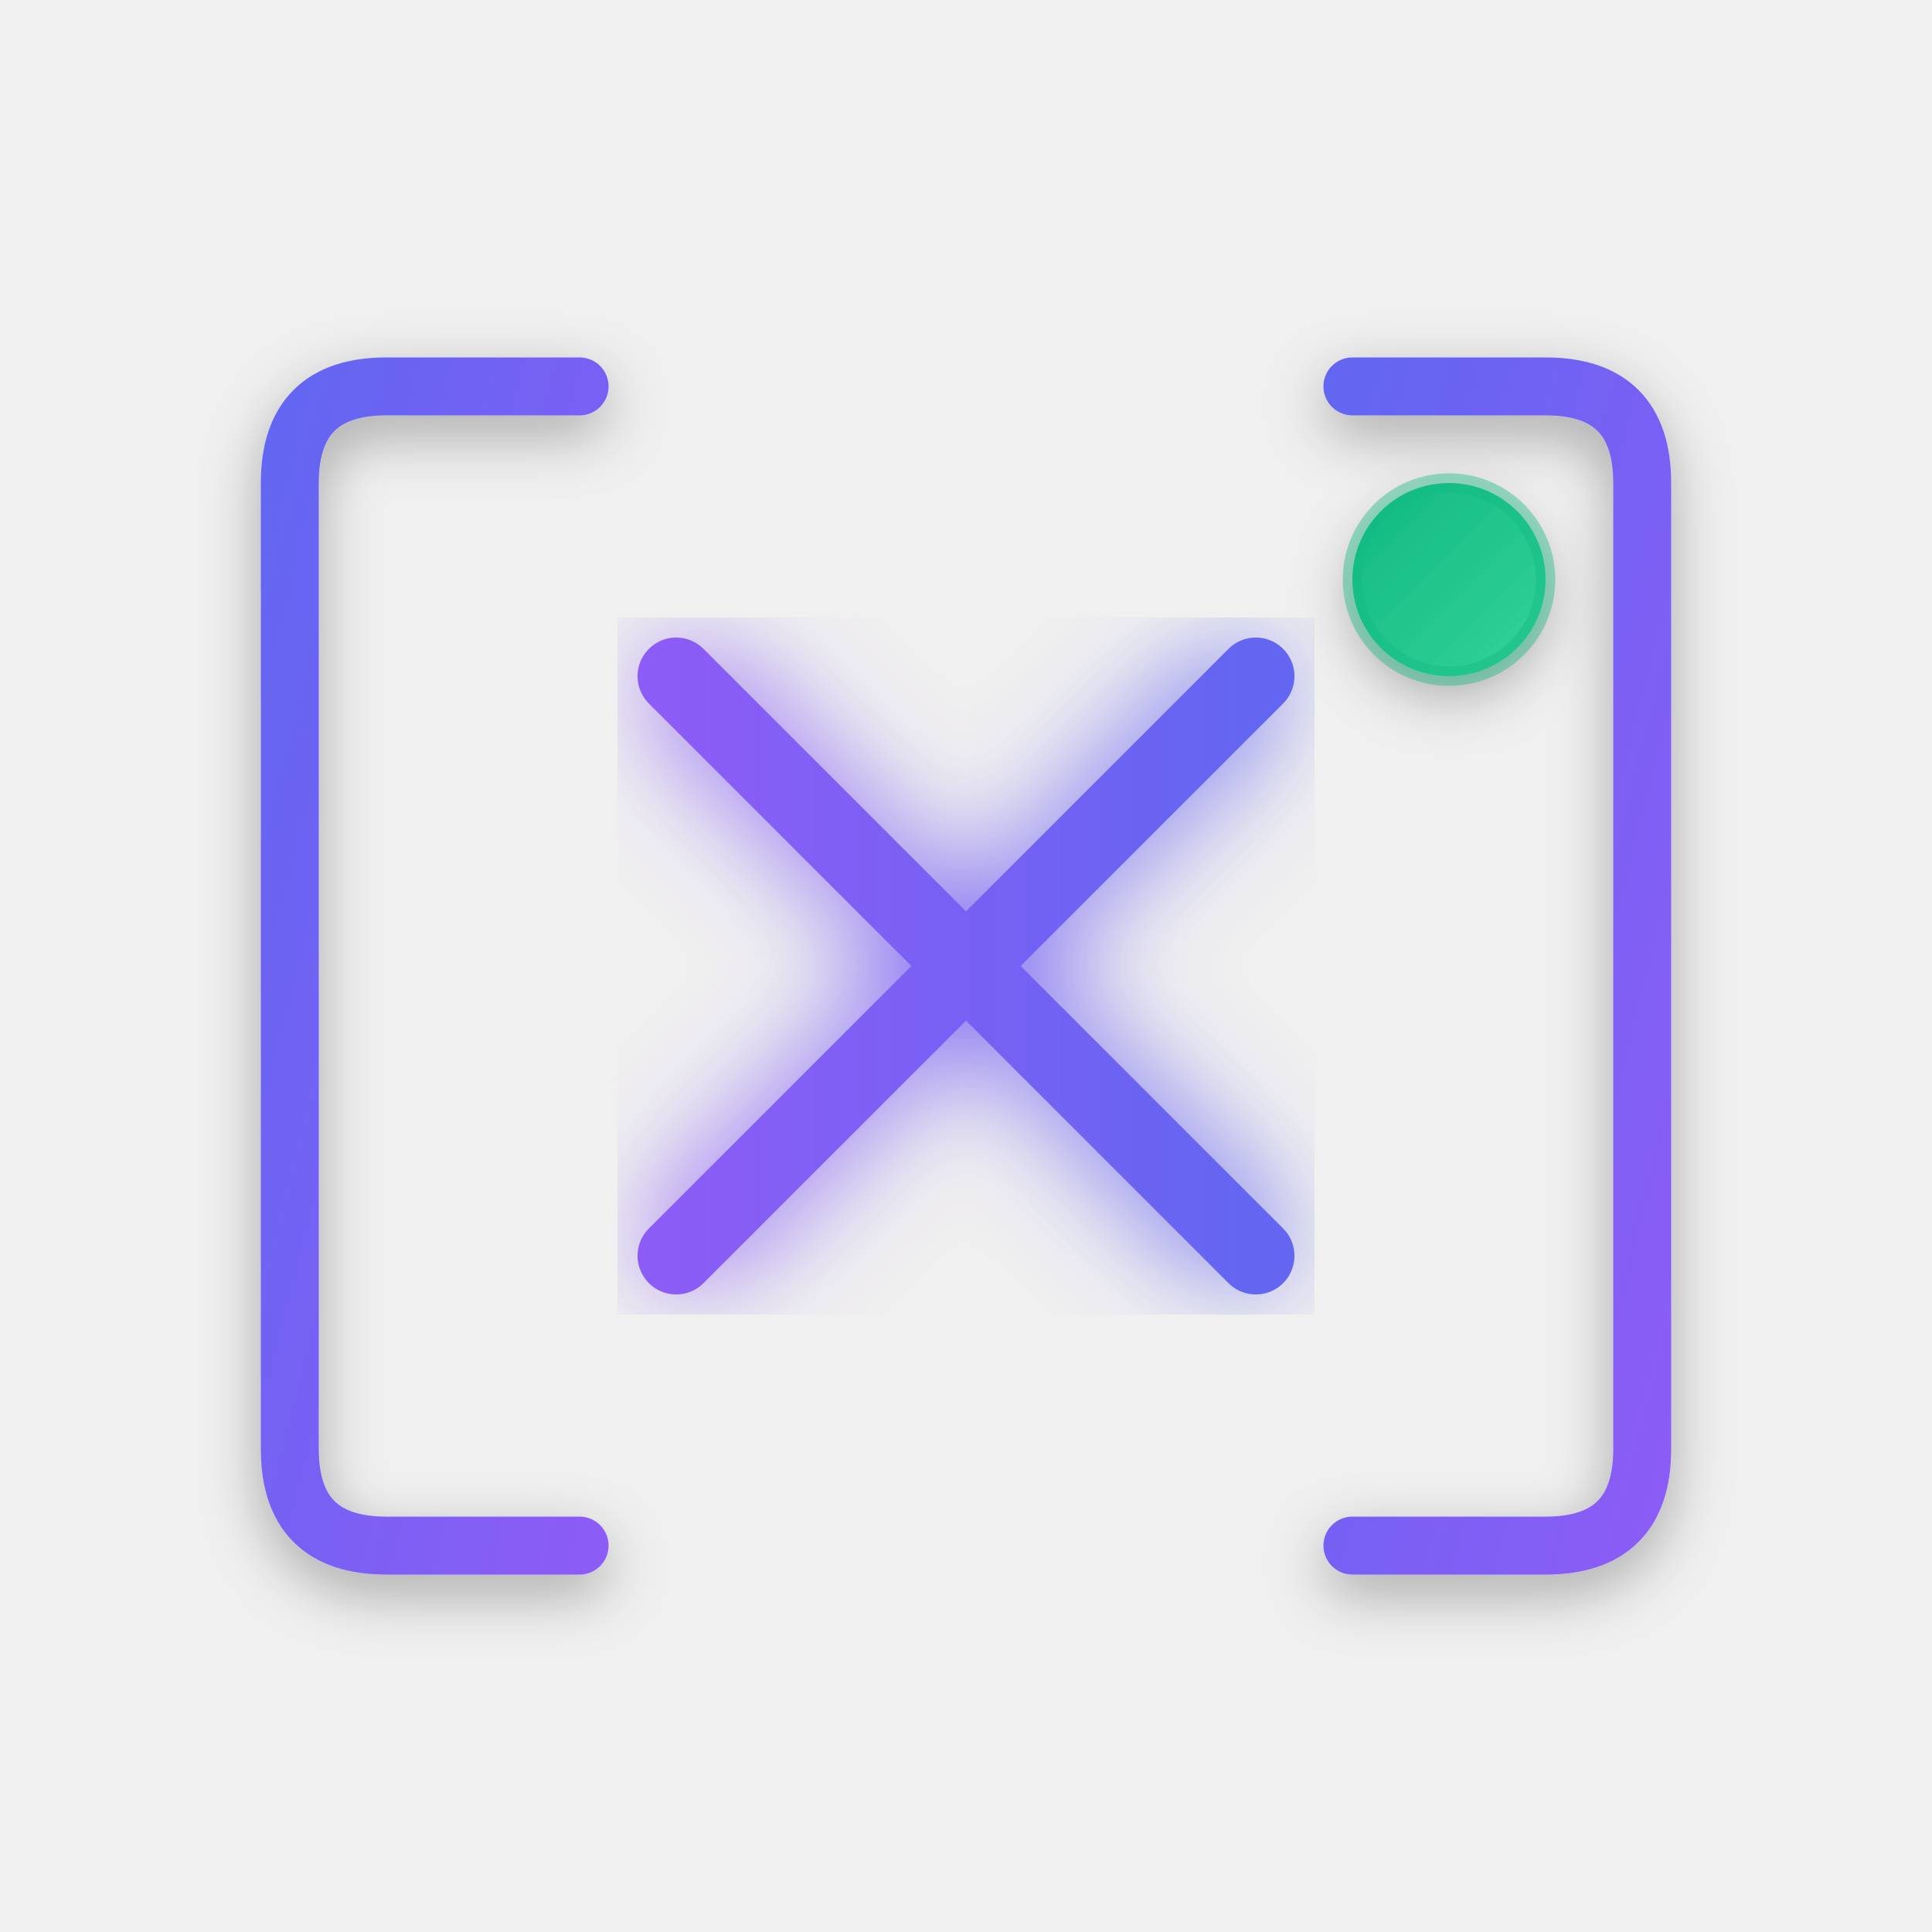
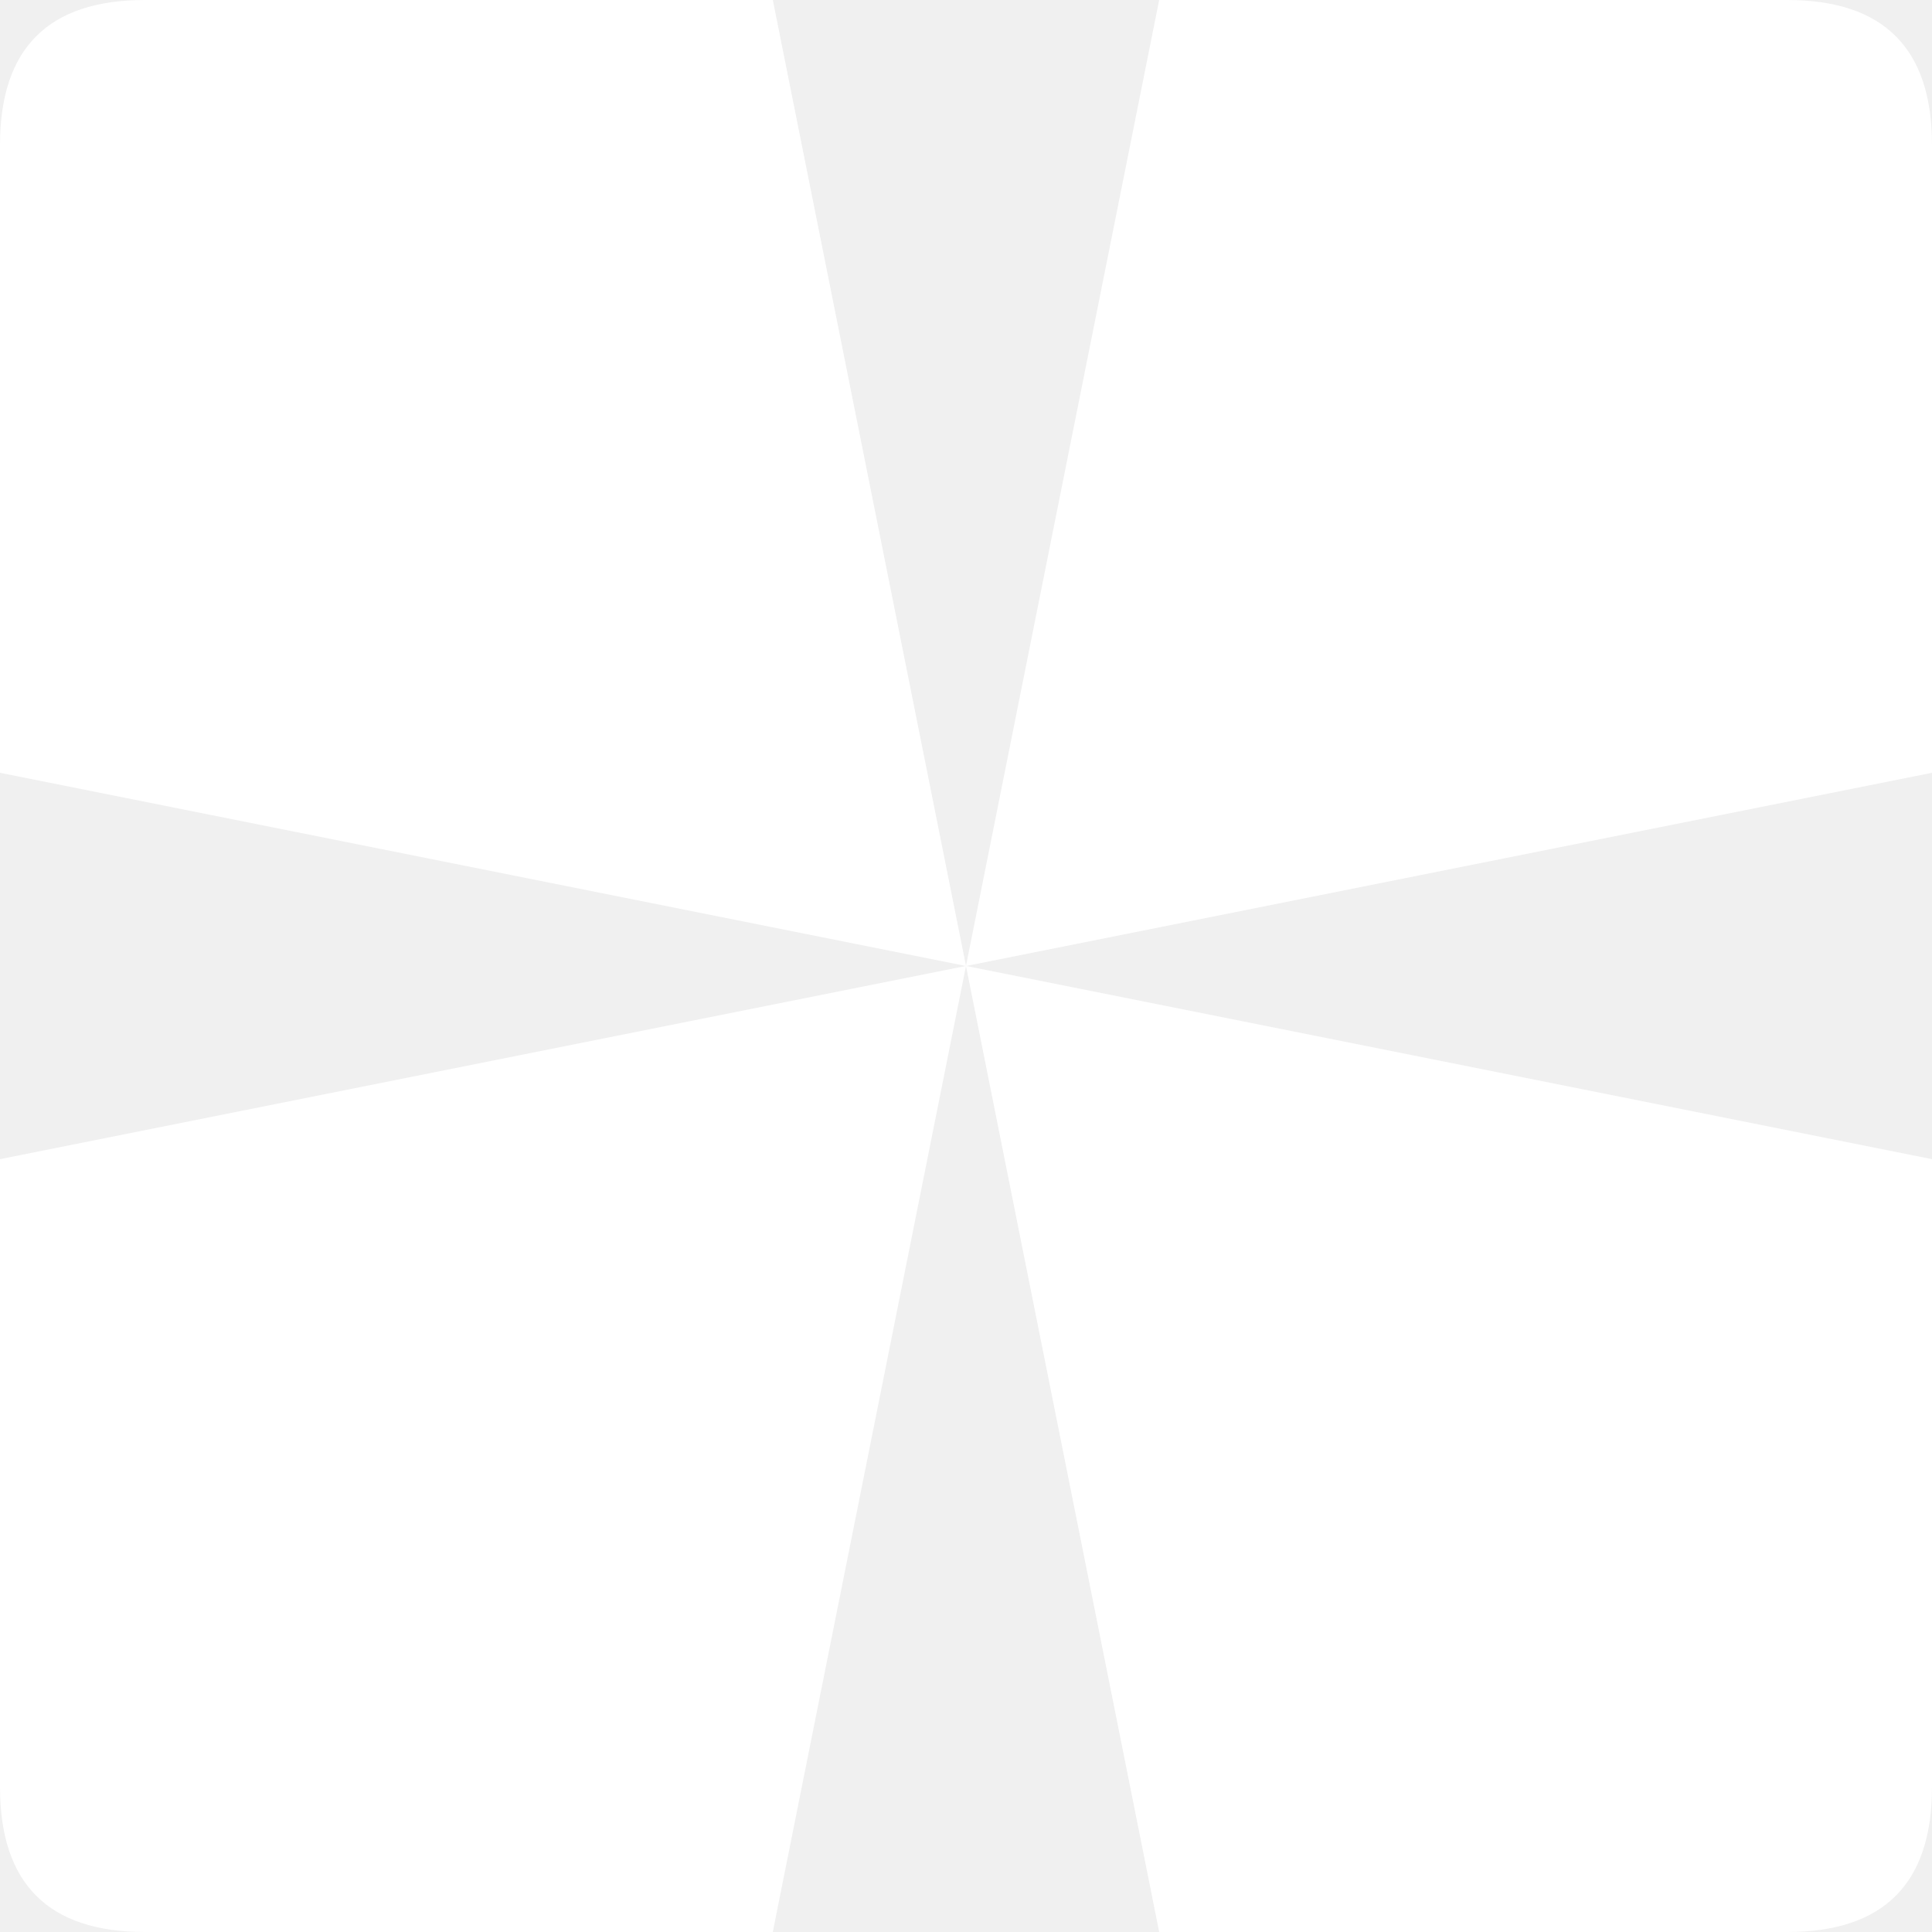
- <svg xmlns="http://www.w3.org/2000/svg" width="200" height="200" viewBox="0 0 200 200">
-   <defs>
-     <linearGradient id="bracketGradientDark" x1="0%" y1="0%" x2="100%" y2="100%">
-       <stop offset="0%" style="stop-color:#6366f1;stop-opacity:1" />
-       <stop offset="100%" style="stop-color:#8b5cf6;stop-opacity:1" />
-     </linearGradient>
-     <linearGradient id="xGradientDark" x1="0%" y1="0%" x2="100%" y2="0%">
-       <stop offset="0%" style="stop-color:#8b5cf6;stop-opacity:1" />
-       <stop offset="100%" style="stop-color:#6366f1;stop-opacity:1" />
-     </linearGradient>
-     <linearGradient id="aiDotGradientDark" x1="0%" y1="0%" x2="100%" y2="100%">
-       <stop offset="0%" style="stop-color:#10b981;stop-opacity:1" />
-       <stop offset="100%" style="stop-color:#34d399;stop-opacity:1" />
-     </linearGradient>
-     <filter id="shadowFilterDark" x="-50%" y="-50%" width="200%" height="200%">
-       <feGaussianBlur in="SourceAlpha" stdDeviation="3" />
-       <feOffset dx="0" dy="2" result="offsetblur" />
-       <feFlood flood-color="#000000" flood-opacity="0.3" />
-       <feComposite in2="offsetblur" operator="in" />
-       <feMerge>
-         <feMergeNode />
-         <feMergeNode in="SourceGraphic" />
-       </feMerge>
-     </filter>
-     <filter id="glowDark">
-       <feGaussianBlur stdDeviation="6" result="coloredBlur" />
-       <feMerge>
-         <feMergeNode in="coloredBlur" />
-         <feMergeNode in="SourceGraphic" />
-       </feMerge>
-     </filter>
-   </defs>
-   <path d="M 60 40 L 40 40 Q 30 40 30 50 L 30 150 Q 30 160 40 160 L 60 160" stroke="url(#bracketGradientDark)" stroke-width="6" fill="none" stroke-linecap="round" filter="url(#shadowFilterDark)" />
-   <path d="M 140 40 L 160 40 Q 170 40 170 50 L 170 150 Q 170 160 160 160 L 140 160" stroke="url(#bracketGradientDark)" stroke-width="6" fill="none" stroke-linecap="round" filter="url(#shadowFilterDark)" />
-   <g filter="url(#glowDark)">
-     <line x1="70" y1="70" x2="130" y2="130" stroke="url(#xGradientDark)" stroke-width="8" stroke-linecap="round" />
-     <line x1="130" y1="70" x2="70" y2="130" stroke="url(#xGradientDark)" stroke-width="8" stroke-linecap="round" />
-   </g>
-   <circle cx="150" cy="60" r="10" fill="url(#aiDotGradientDark)" filter="url(#shadowFilterDark)">
-     <animate attributeName="opacity" values="1;0.6;1" dur="2s" repeatCount="indefinite" />
-   </circle>
-   <circle cx="150" cy="60" r="10" fill="none" stroke="#10b981" stroke-width="2" opacity="0.4">
-     <animate attributeName="r" values="10;15;10" dur="2s" repeatCount="indefinite" />
-     <animate attributeName="opacity" values="0.4;0;0.4" dur="2s" repeatCount="indefinite" />
-   </circle>
+ <svg xmlns="http://www.w3.org/2000/svg" width="80" height="80" viewBox="0 0 80 80">
+   <path d="M6 0 Q0 0 0 6 L0 32 L40 40 L32 0 Z" fill="#FFFFFF" />
+   <path d="M48 0 L40 40 L80 32 L80 6 Q80 0 74 0 Z" fill="#FFFFFF" />
+   <path d="M0 48 L40 40 L32 80 L6 80 Q0 80 0 74 Z" fill="#FFFFFF" />
+   <path d="M40 40 L80 48 L80 74 Q80 80 74 80 L48 80 Z" fill="#FFFFFF" />
</svg>
